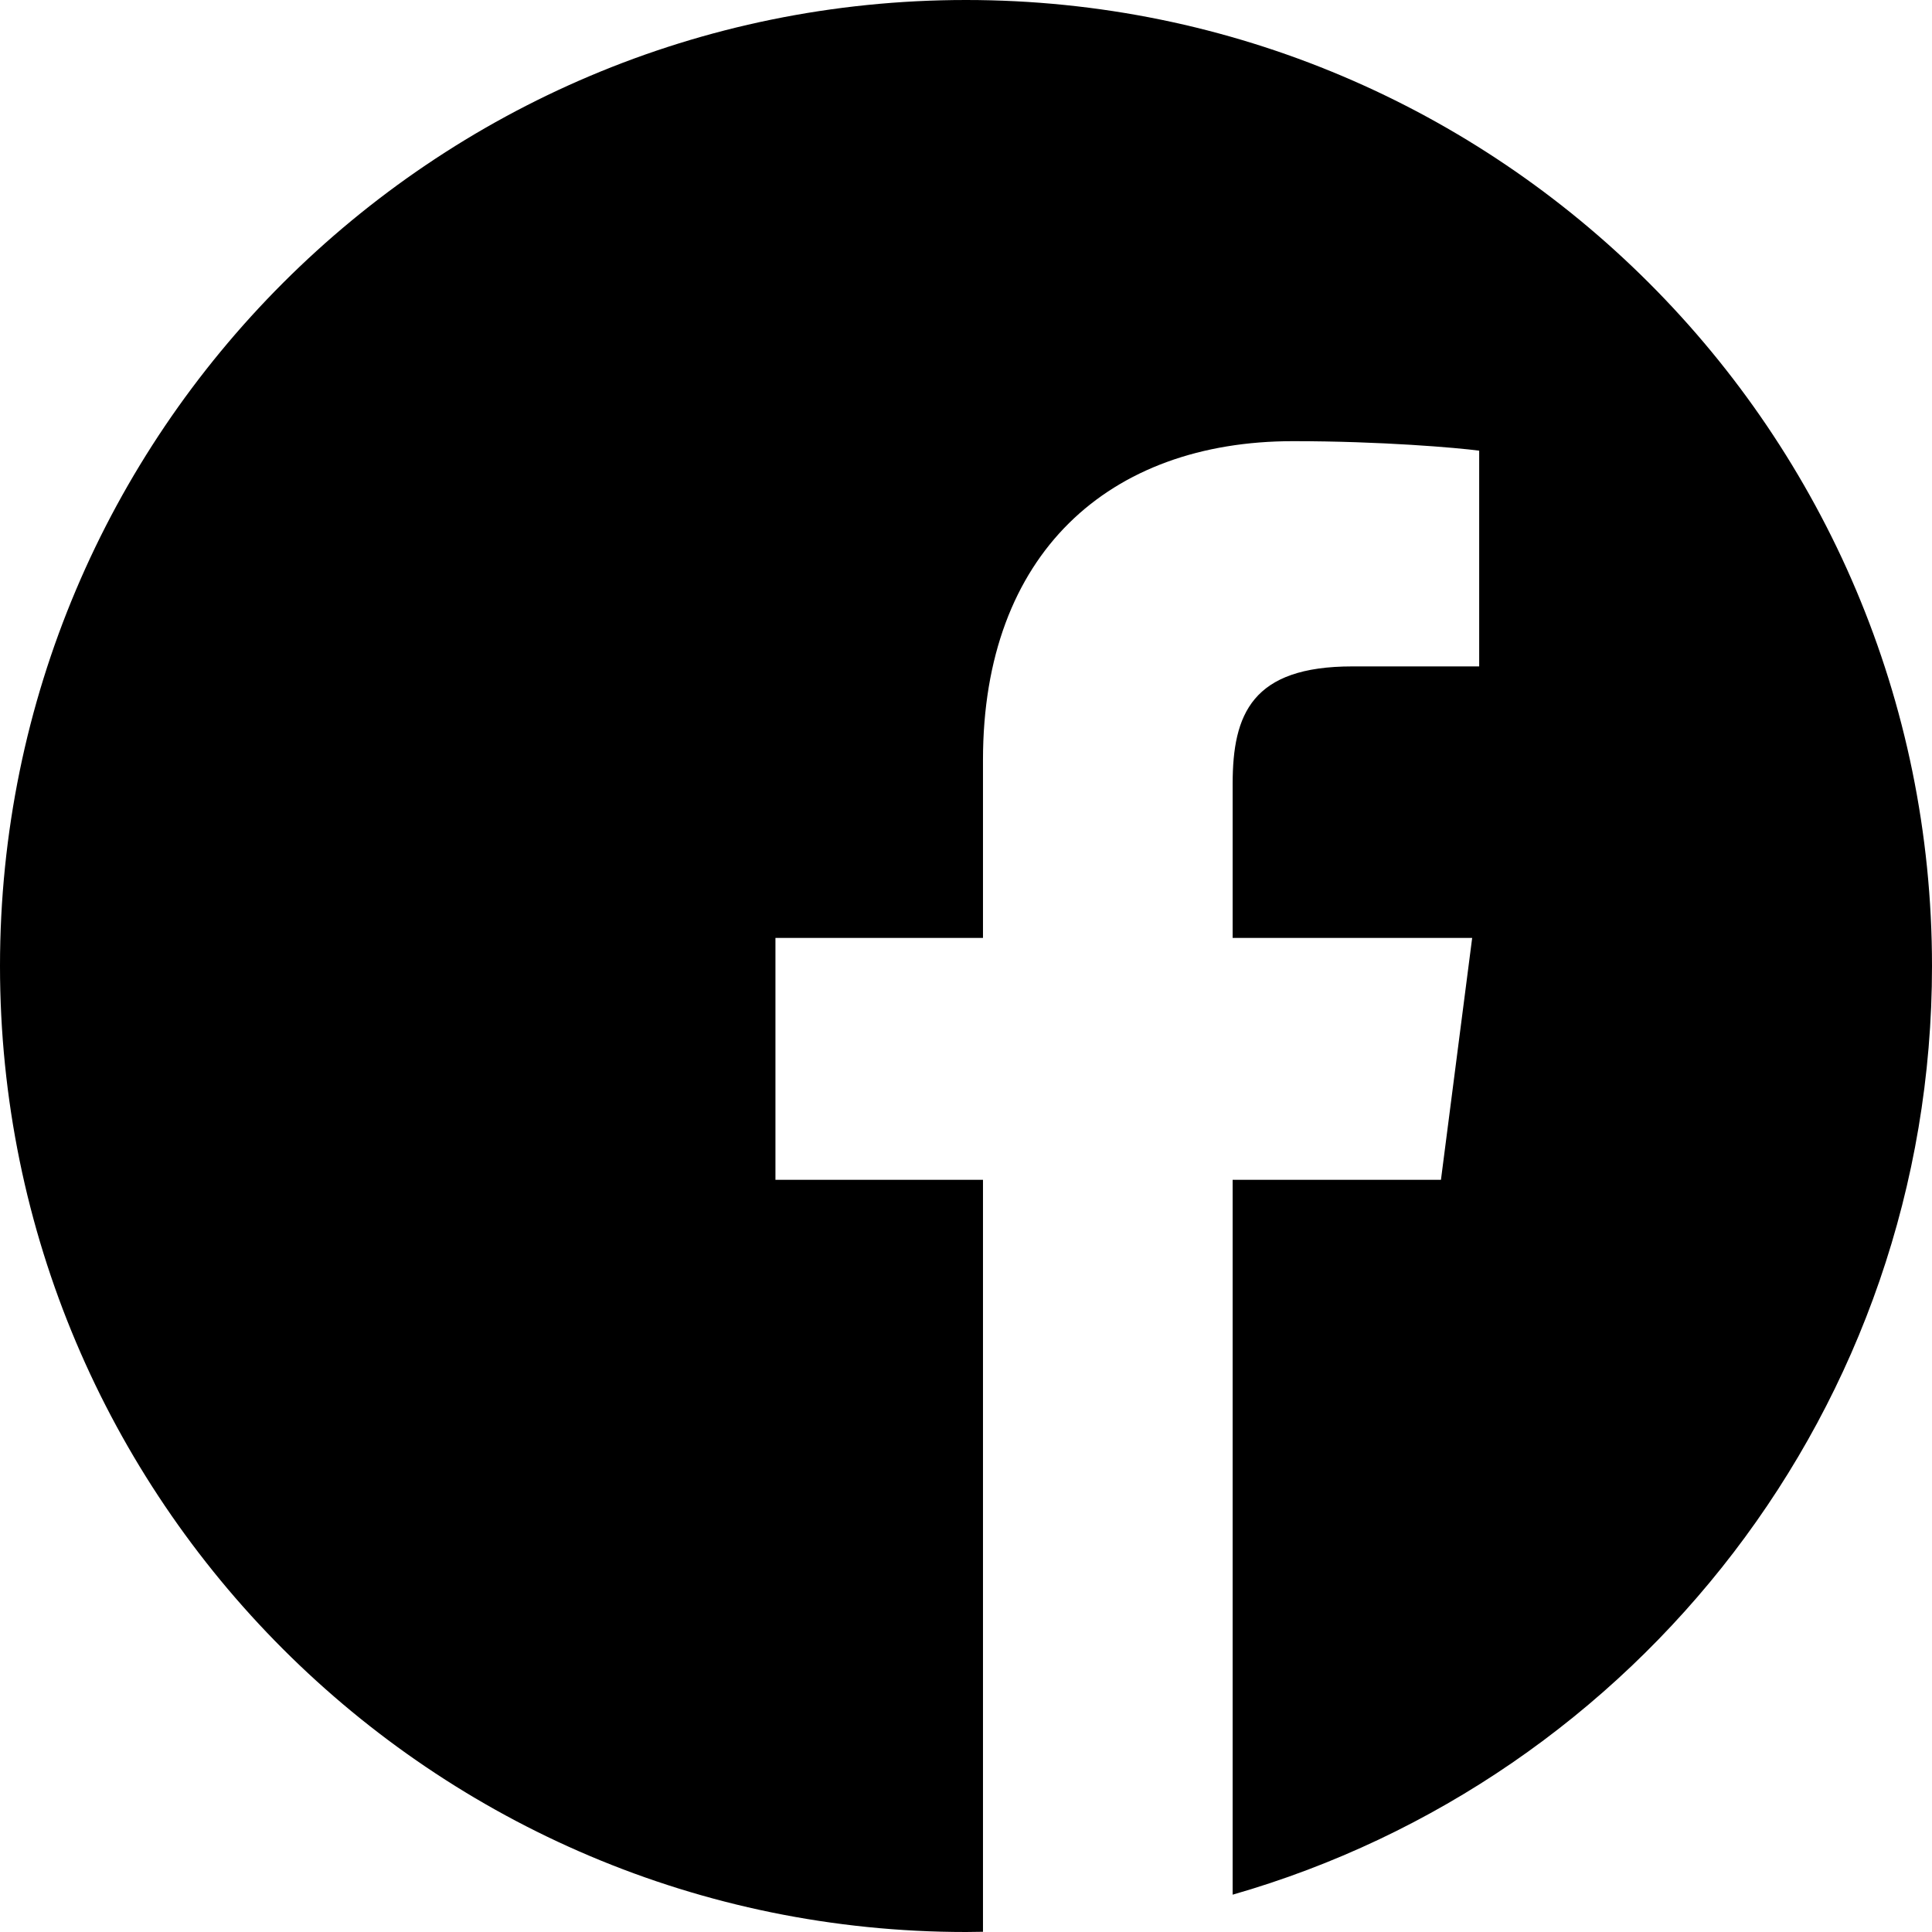
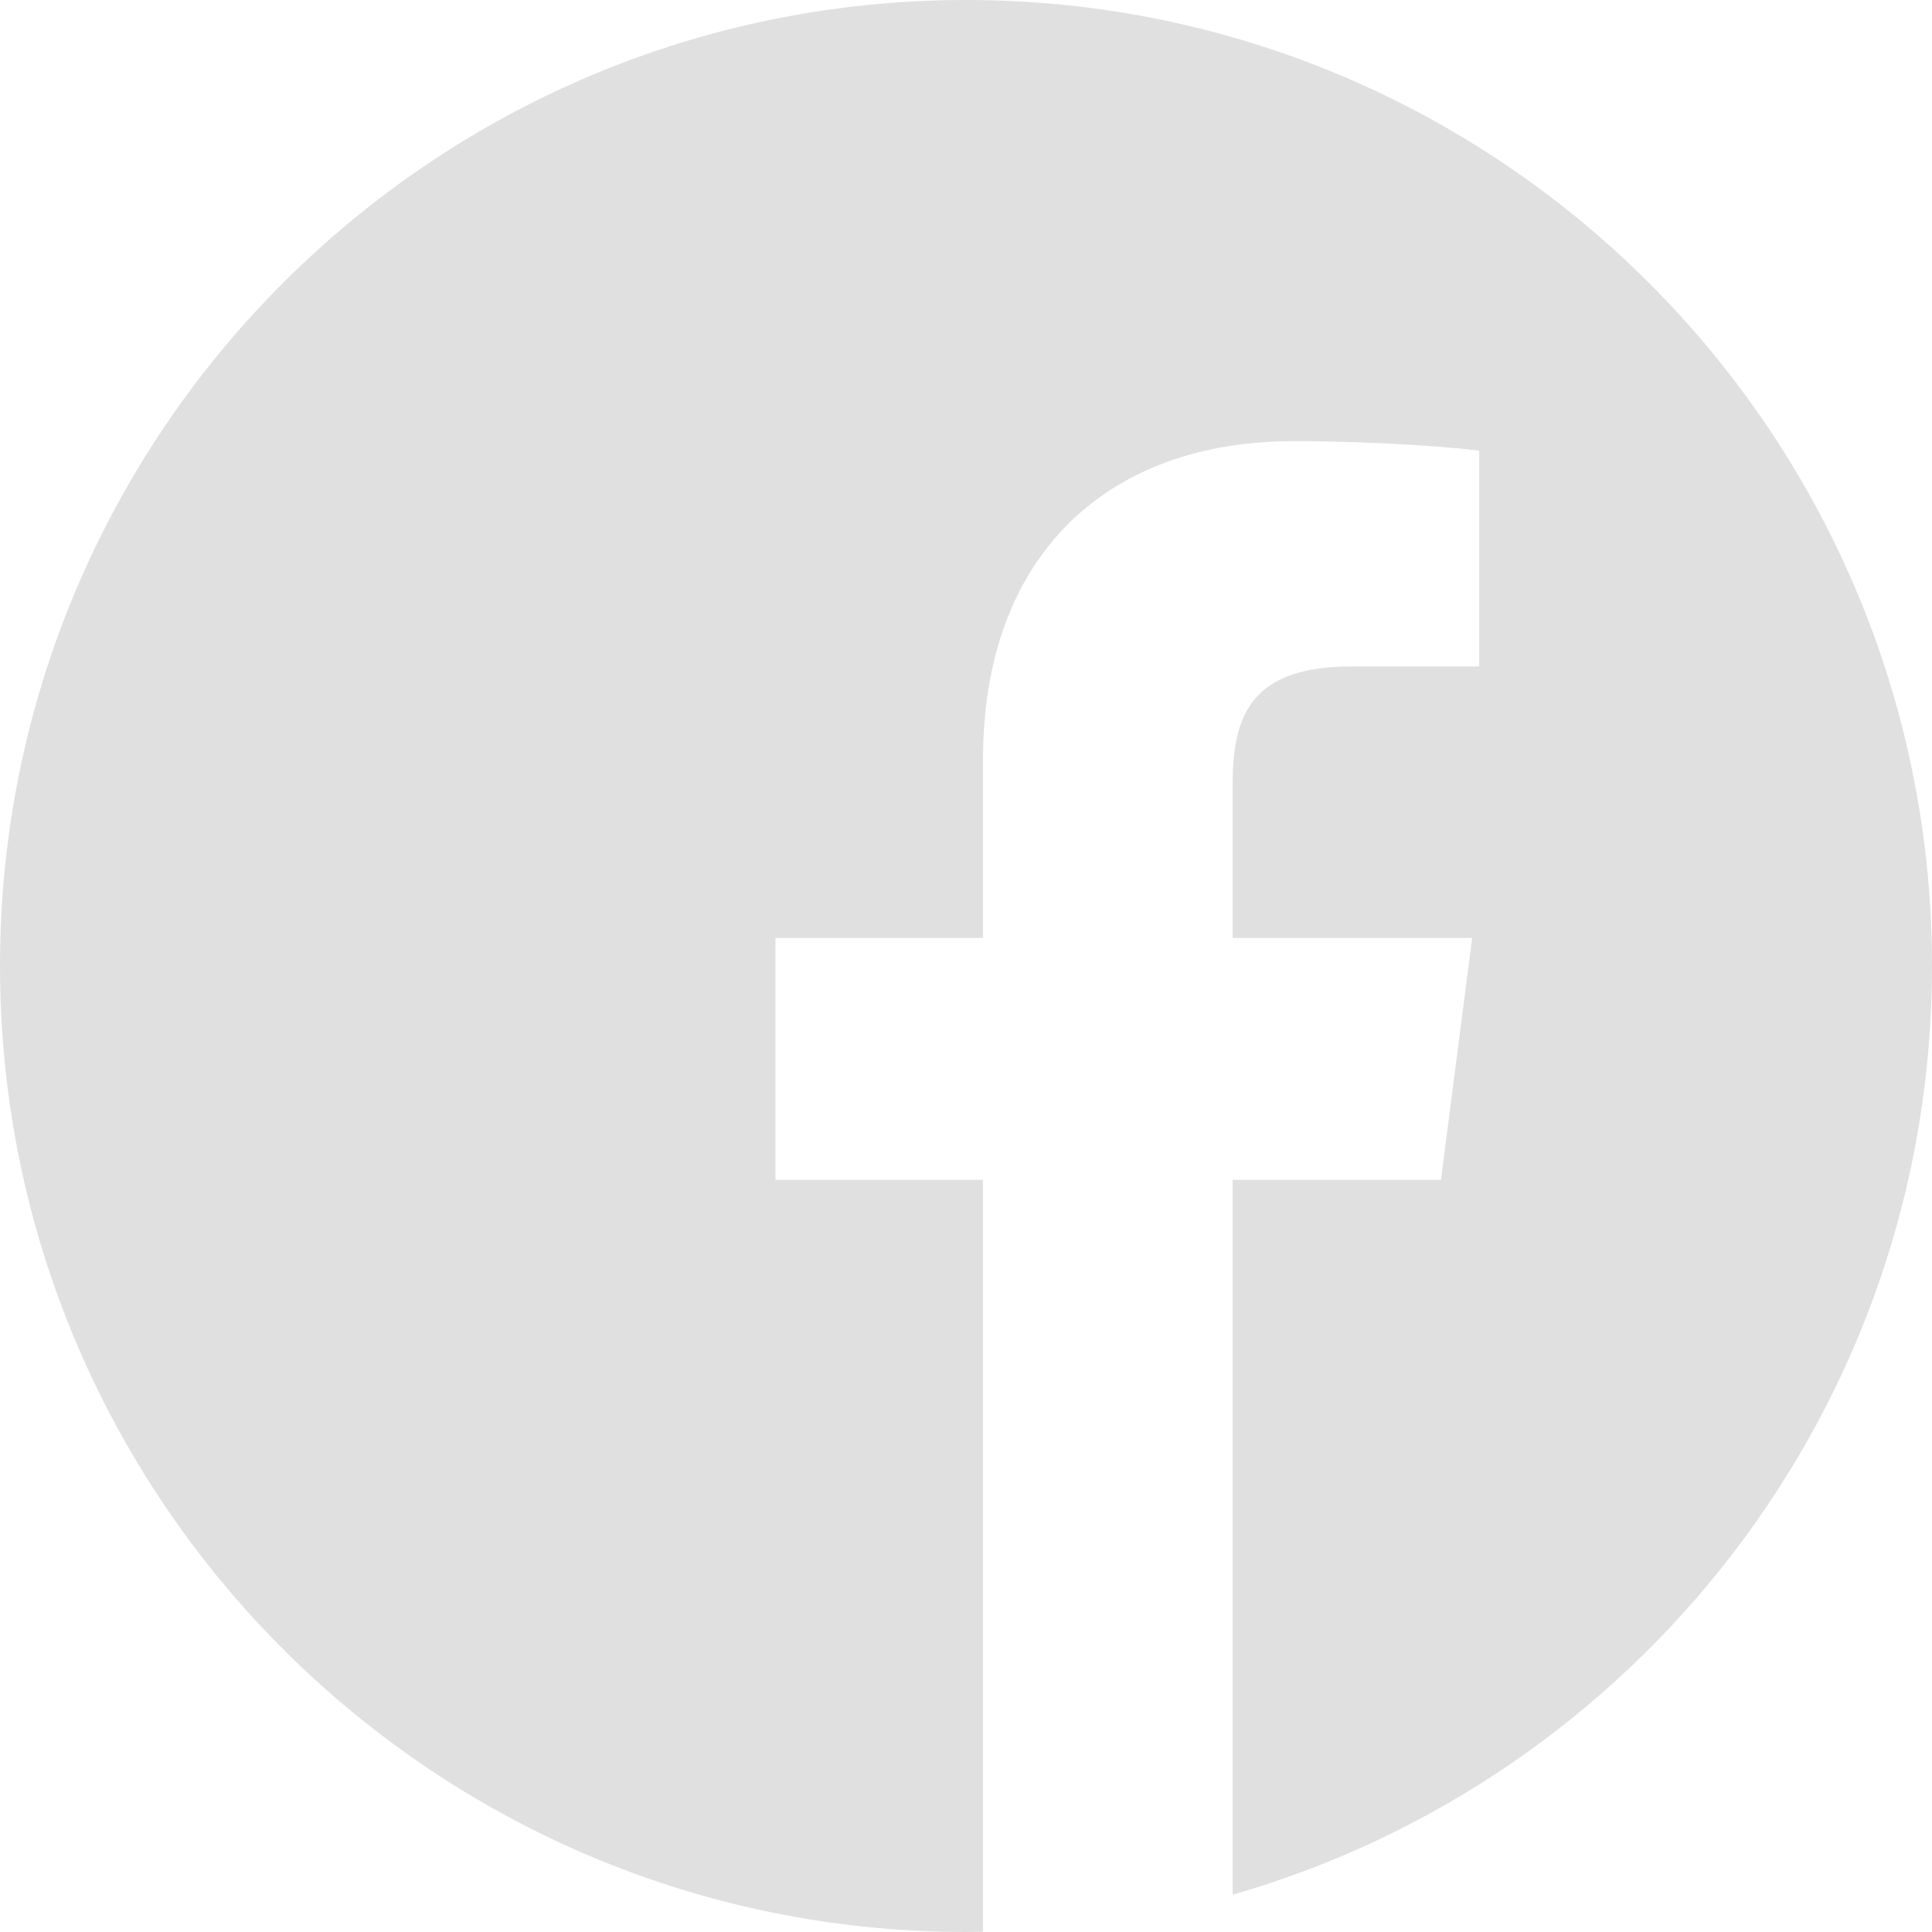
- <svg xmlns="http://www.w3.org/2000/svg" height="512pt" viewBox="0 0 512 512" width="512pt">
+ <svg xmlns="http://www.w3.org/2000/svg" height="512pt" viewBox="0 0 512 512" width="512pt" fill="#e0e0e0">
  <path d="m297.277 508.668c-2.133.348-4.273.668-6.422.961 2.148-.293 4.289-.613 6.422-.961zm0 0" />
  <path d="m302.398 507.793c-1.02.188-2.039.359-3.059.535 1.02-.176 2.039-.348 3.059-.535zm0 0" />
  <path d="m285.137 510.34c-2.496.281-5.008.531-7.527.742 2.52-.211 5.031-.461 7.527-.742zm0 0" />
  <path d="m290.055 509.738c-1.199.16-2.406.309-3.609.449 1.203-.141 2.41-.289 3.609-.449zm0 0" />
  <path d="m309.367 506.41c-.898.191-1.801.383-2.703.566.902-.184 1.805-.375 2.703-.566zm0 0" />
  <path d="m326.664 502.113c-.727.207-1.453.402-2.18.605.727-.203 1.453-.398 2.18-.605zm0 0" />
  <path d="m321.434 503.543c-.789.207-1.582.418-2.375.617.793-.199 1.586-.406 2.375-.617zm0 0" />
  <path d="m314.59 505.254c-.836.195-1.68.379-2.523.566.844-.188 1.688-.371 2.523-.566zm0 0" />
  <path d="m277.527 511.09c-1.348.113-2.695.215-4.047.305 1.352-.09 2.699-.191 4.047-.305zm0 0" />
  <path d="m512 256c0-141.363-114.637-256-256-256s-256 114.637-256 256 114.637 256 256 256c1.504 0 3-.031 4.5-.059v-199.285h-55v-64.098h55v-47.168c0-54.703 33.395-84.477 82.191-84.477 23.367 0 43.453 1.742 49.309 2.52v57.172h-33.648c-26.547 0-31.688 12.617-31.688 31.129v40.824h63.477l-8.273 64.098h-55.203v189.453c107.004-30.676 185.336-129.258 185.336-246.109zm0 0" />
  <path d="m272.914 511.43c-2.664.172-5.34.309-8.023.398 2.684-.09 5.359-.227 8.023-.398zm0 0" />
  <path d="m264.754 511.836c-1.414.047-2.832.082-4.25.105 1.418-.023 2.836-.059 4.25-.105zm0 0" />
</svg>
